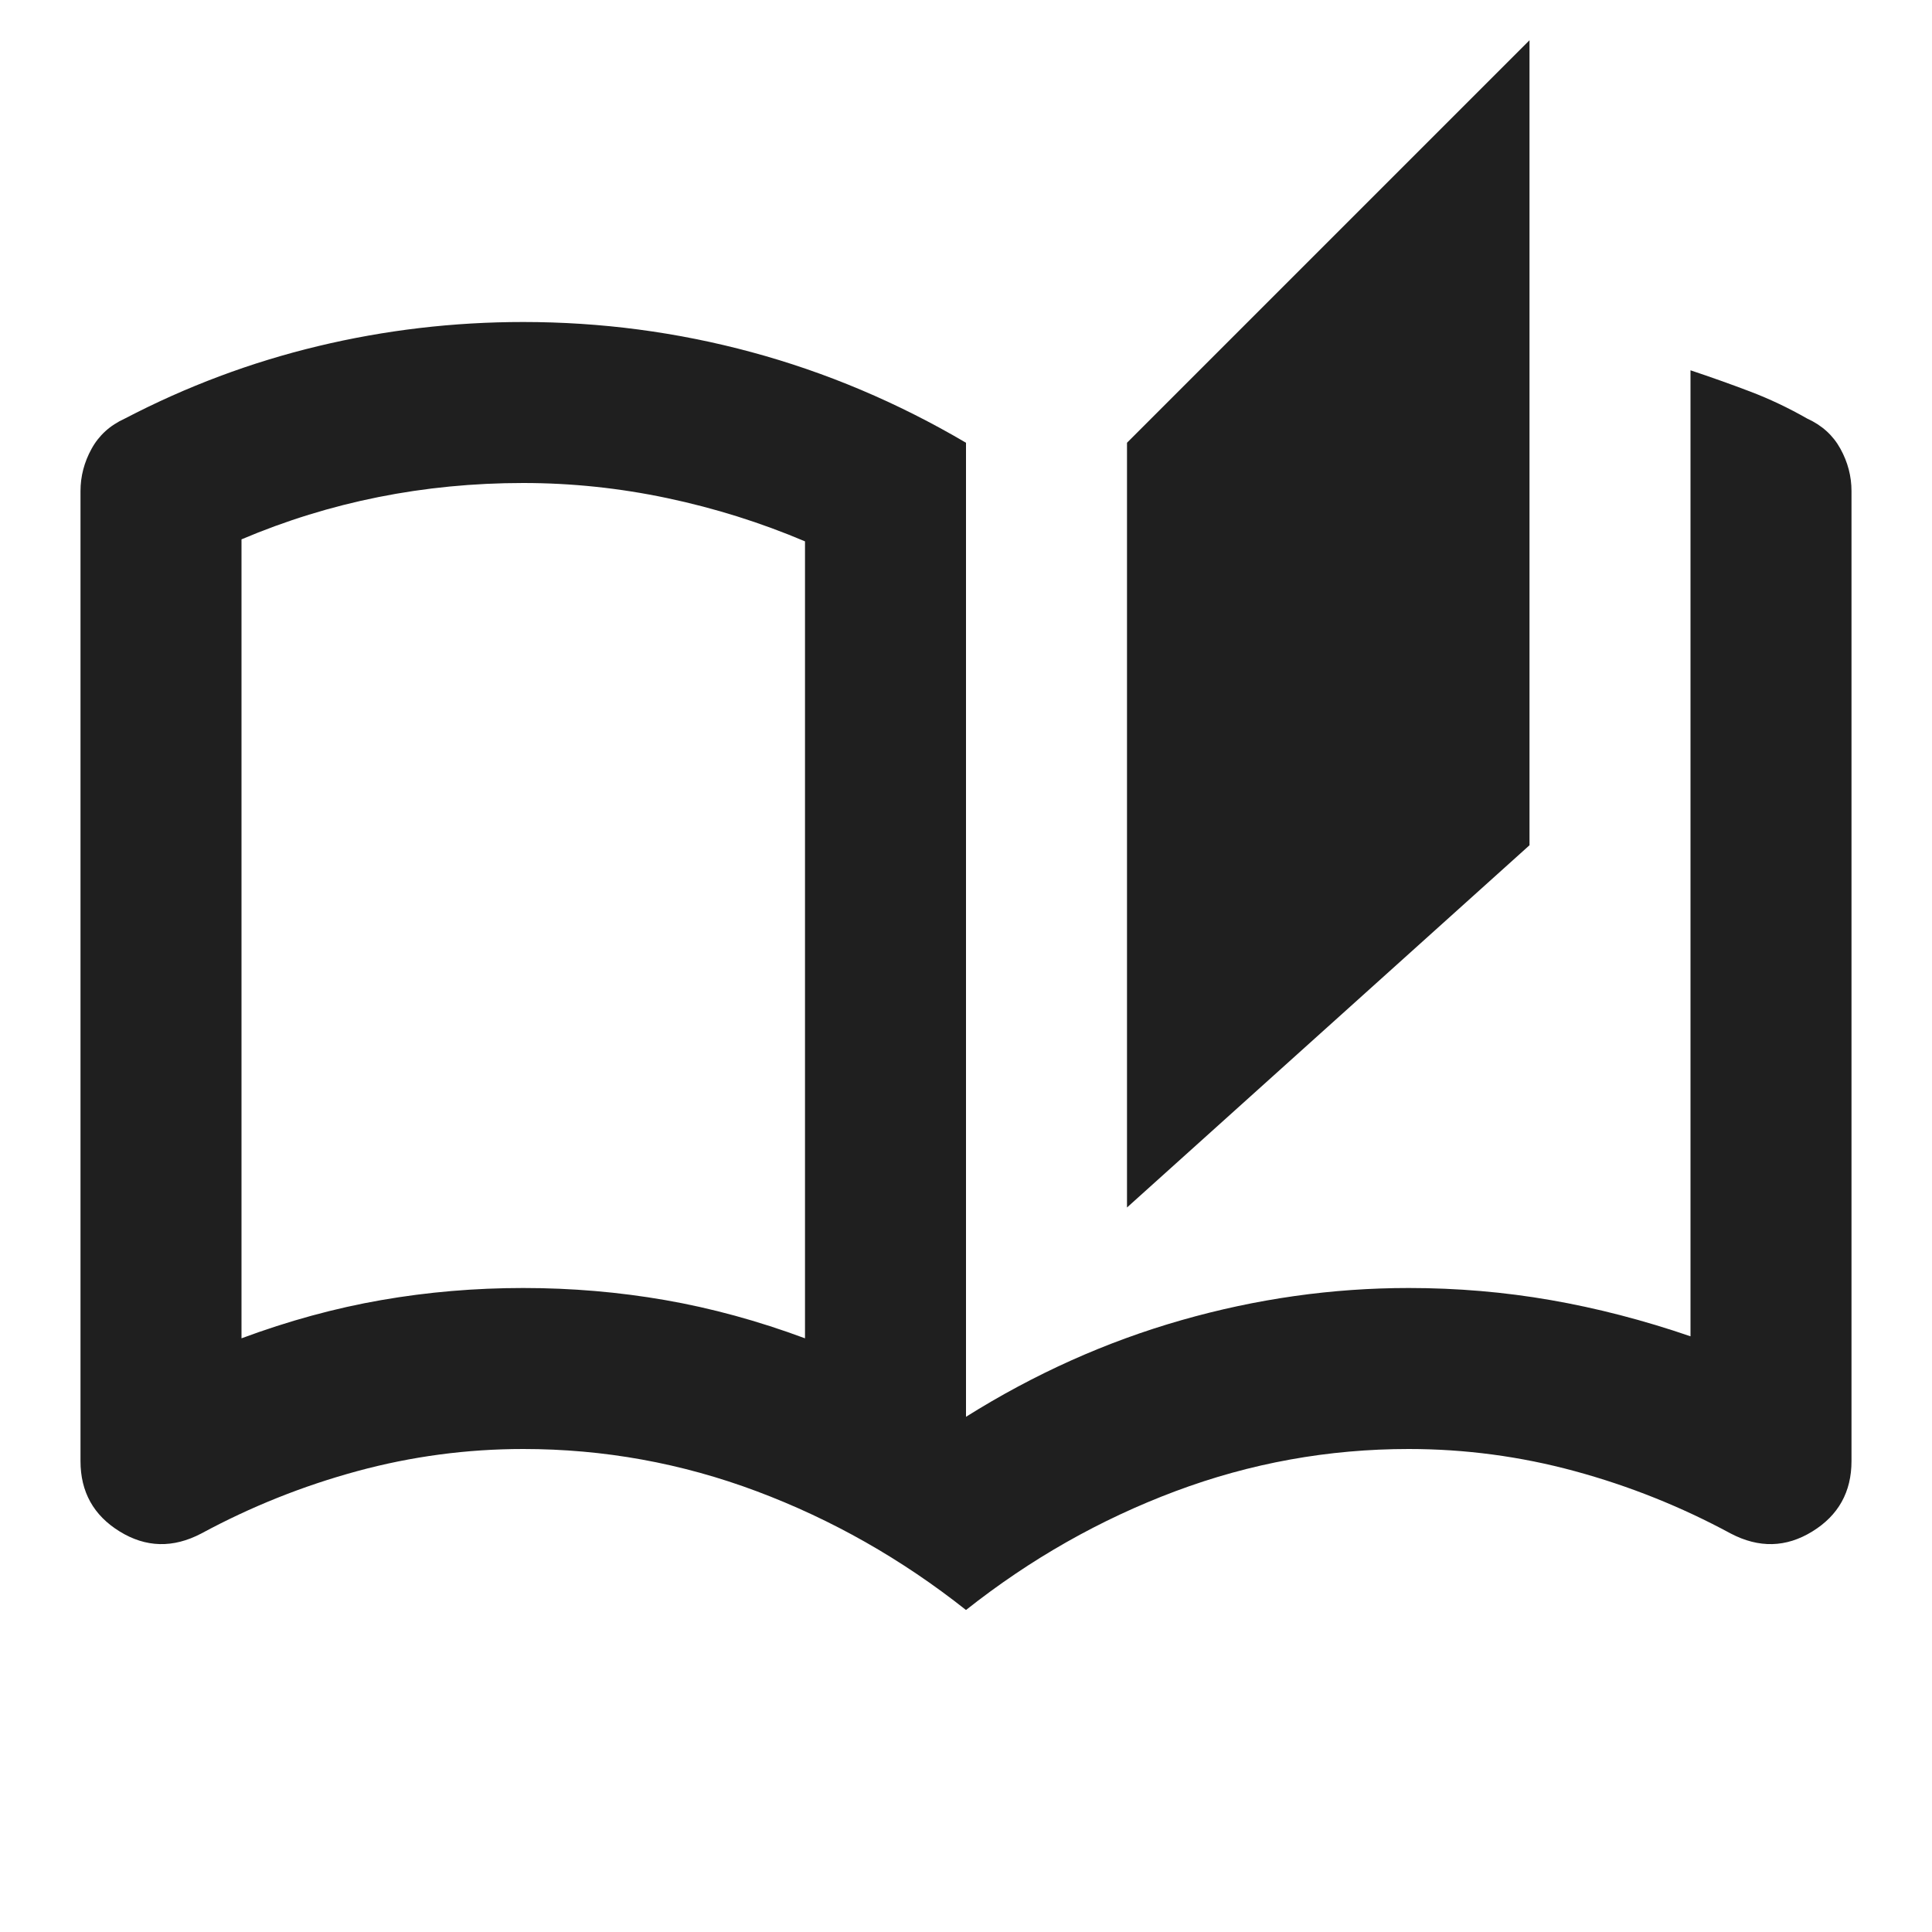
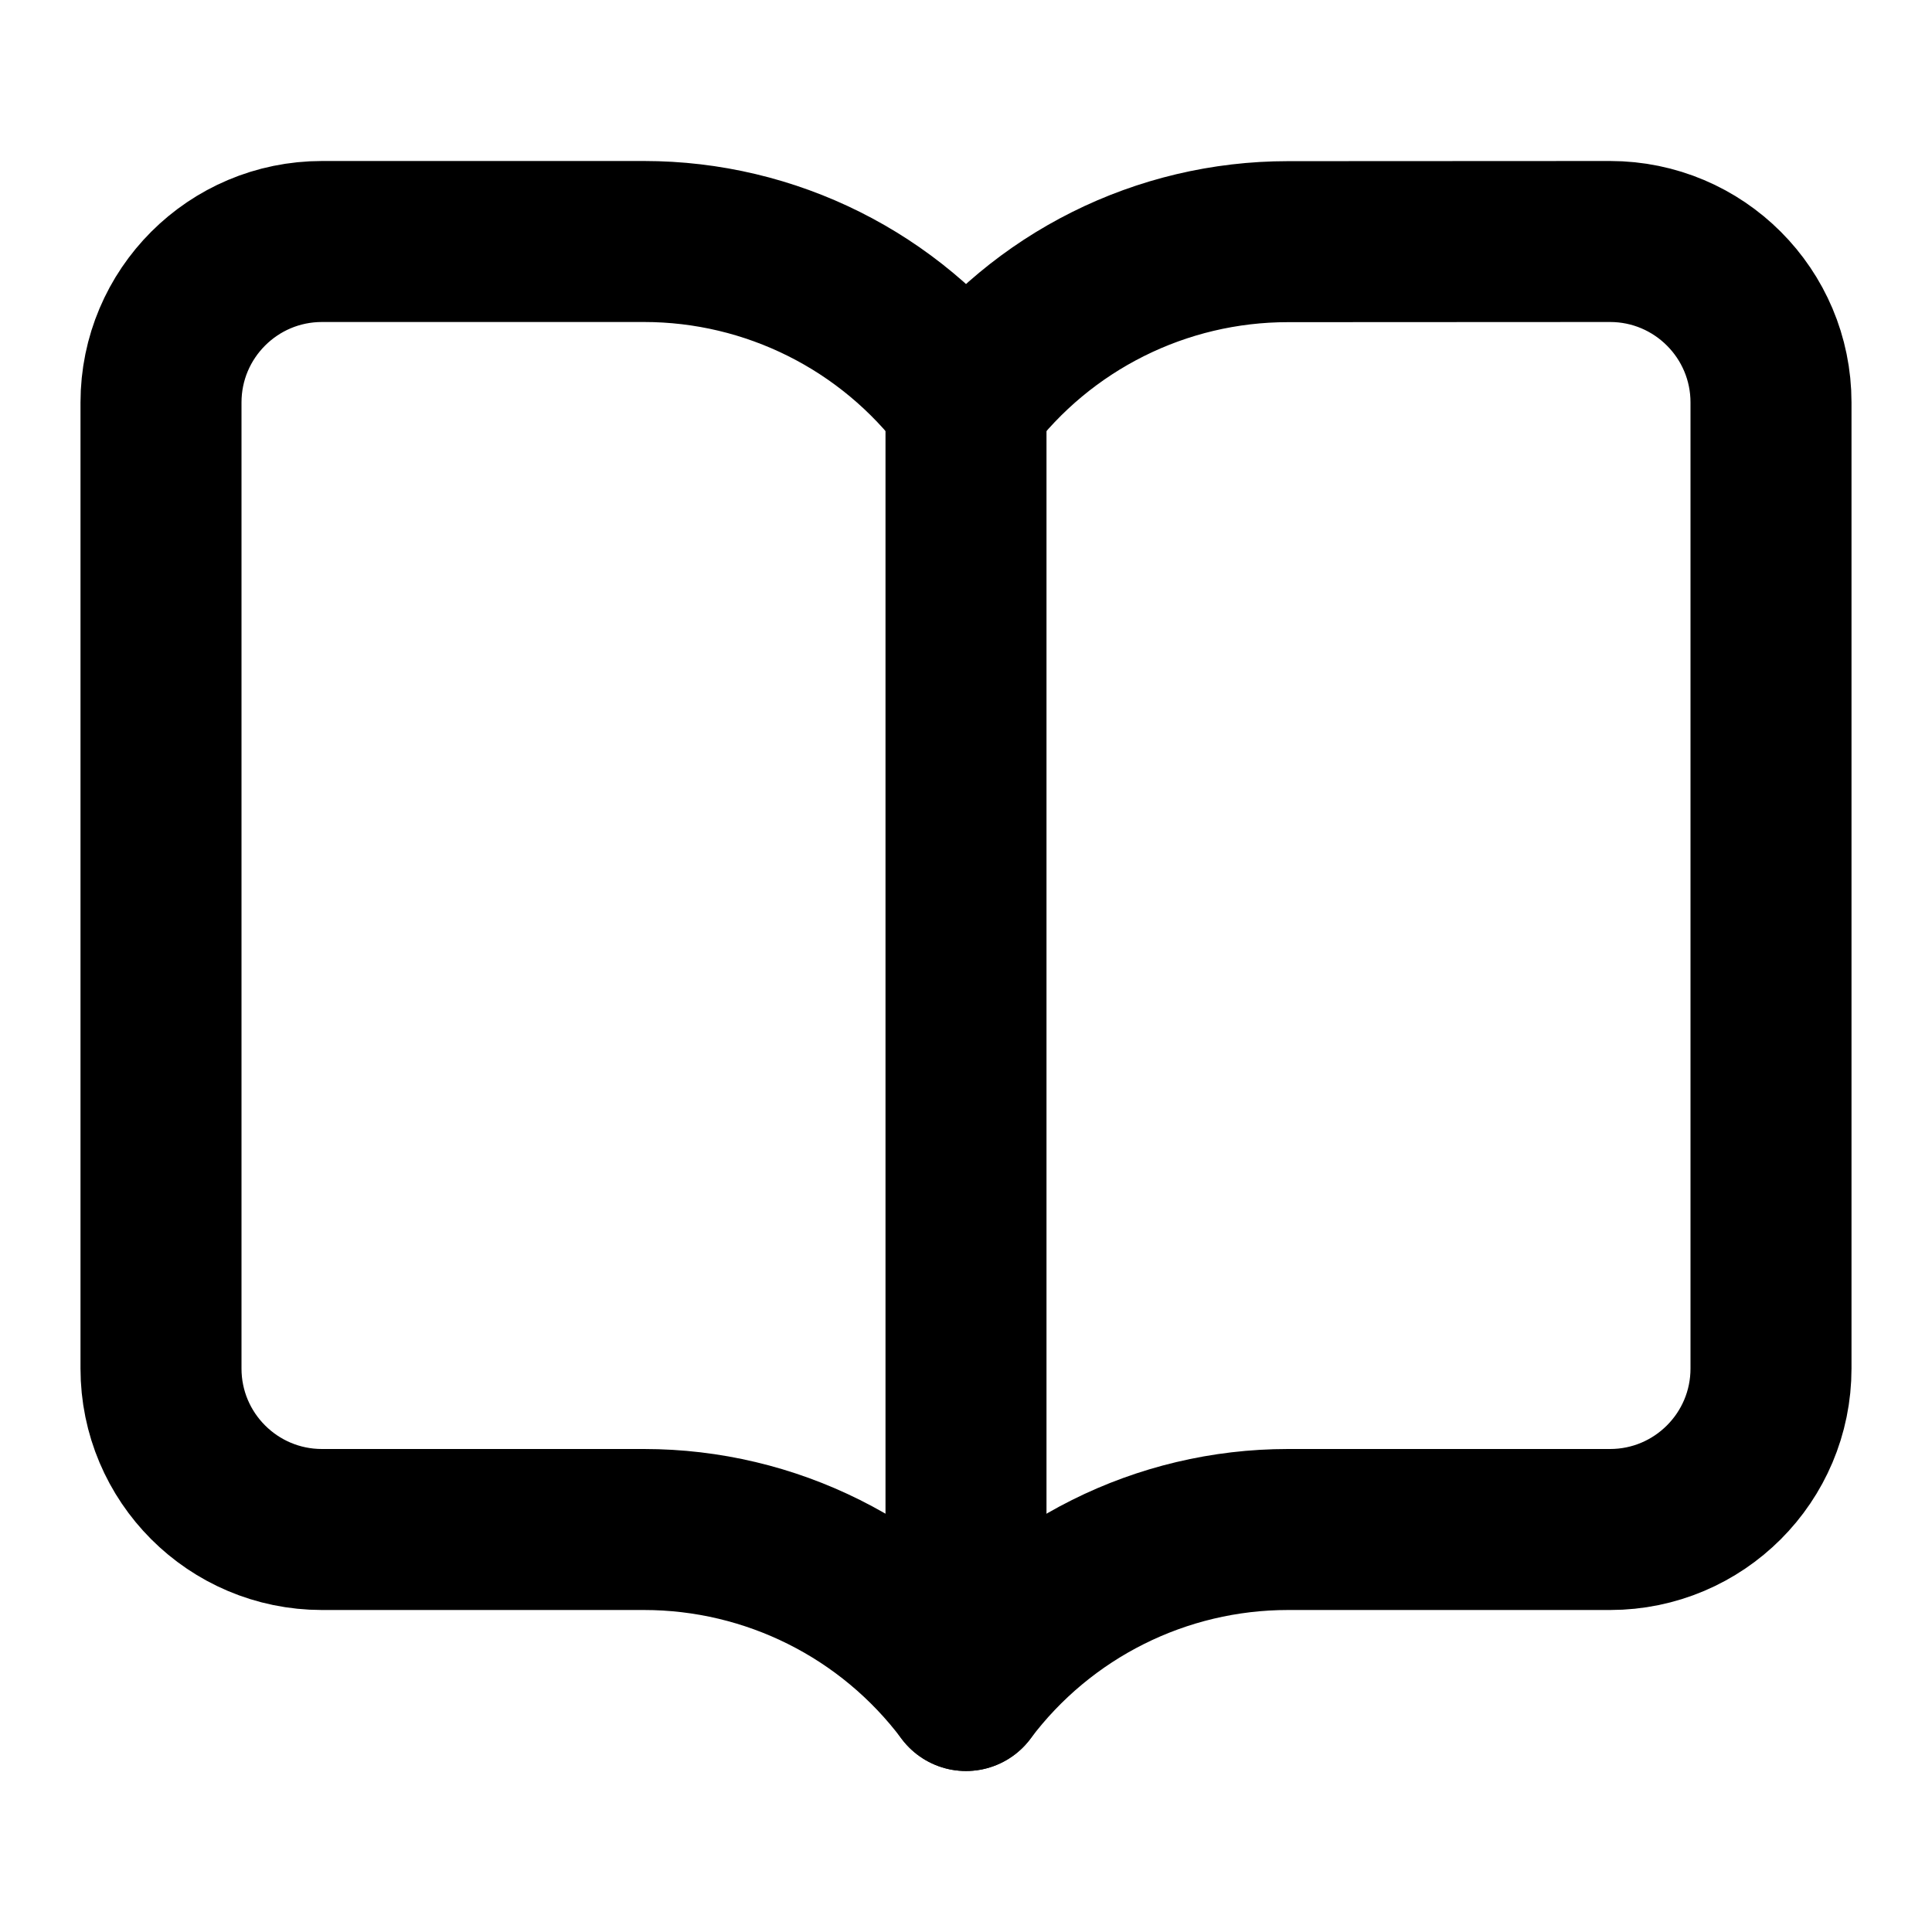
- <svg xmlns="http://www.w3.org/2000/svg" height="24px" viewBox="0 -960 960 960" width="24px" fill="#1f1f1f">
-   <path d="M480-160q-48-38-104-59t-116-21q-42 0-82.5 11T100-198q-21 11-40.5-1T40-234v-482q0-11 5.5-21T62-752q46-24 96-36t102-12q58 0 113.5 15T480-740v484q51-32 107-48t113-16q36 0 70.5 6t69.5 18v-480q15 5 29.5 10.5T898-752q11 5 16.5 15t5.5 21v482q0 23-19.5 35t-40.5 1q-37-20-77.5-31T700-240q-60 0-116 21t-104 59Zm80-200v-380l200-200v400L560-360Zm-160 65v-396q-33-14-68.5-21.5T260-720q-37 0-72 7t-68 21v397q35-13 69.5-19t70.5-6q36 0 70.5 6t69.5 19Zm0 0v-396 396Z" />
+ <svg xmlns="http://www.w3.org/2000/svg" class="lucide lucide-book-open" width="24" height="24" viewBox="0 0 24 24" fill="none" stroke="currentColor" stroke-width="2" stroke-linecap="round" stroke-linejoin="round">
+   <path d="M12 5v16" />
+   <path d="M20.001 19A2 2 0 0022 17V5a2 2 0 00-1.999-2L16 3.002A5 5 0 0012 5a5 5 0 00-4-2H4a2 2 0 00-2 2v12a2 2 0 001.999 2H8a5 5 0 014 2 5 5 0 014-2z" />
</svg>
